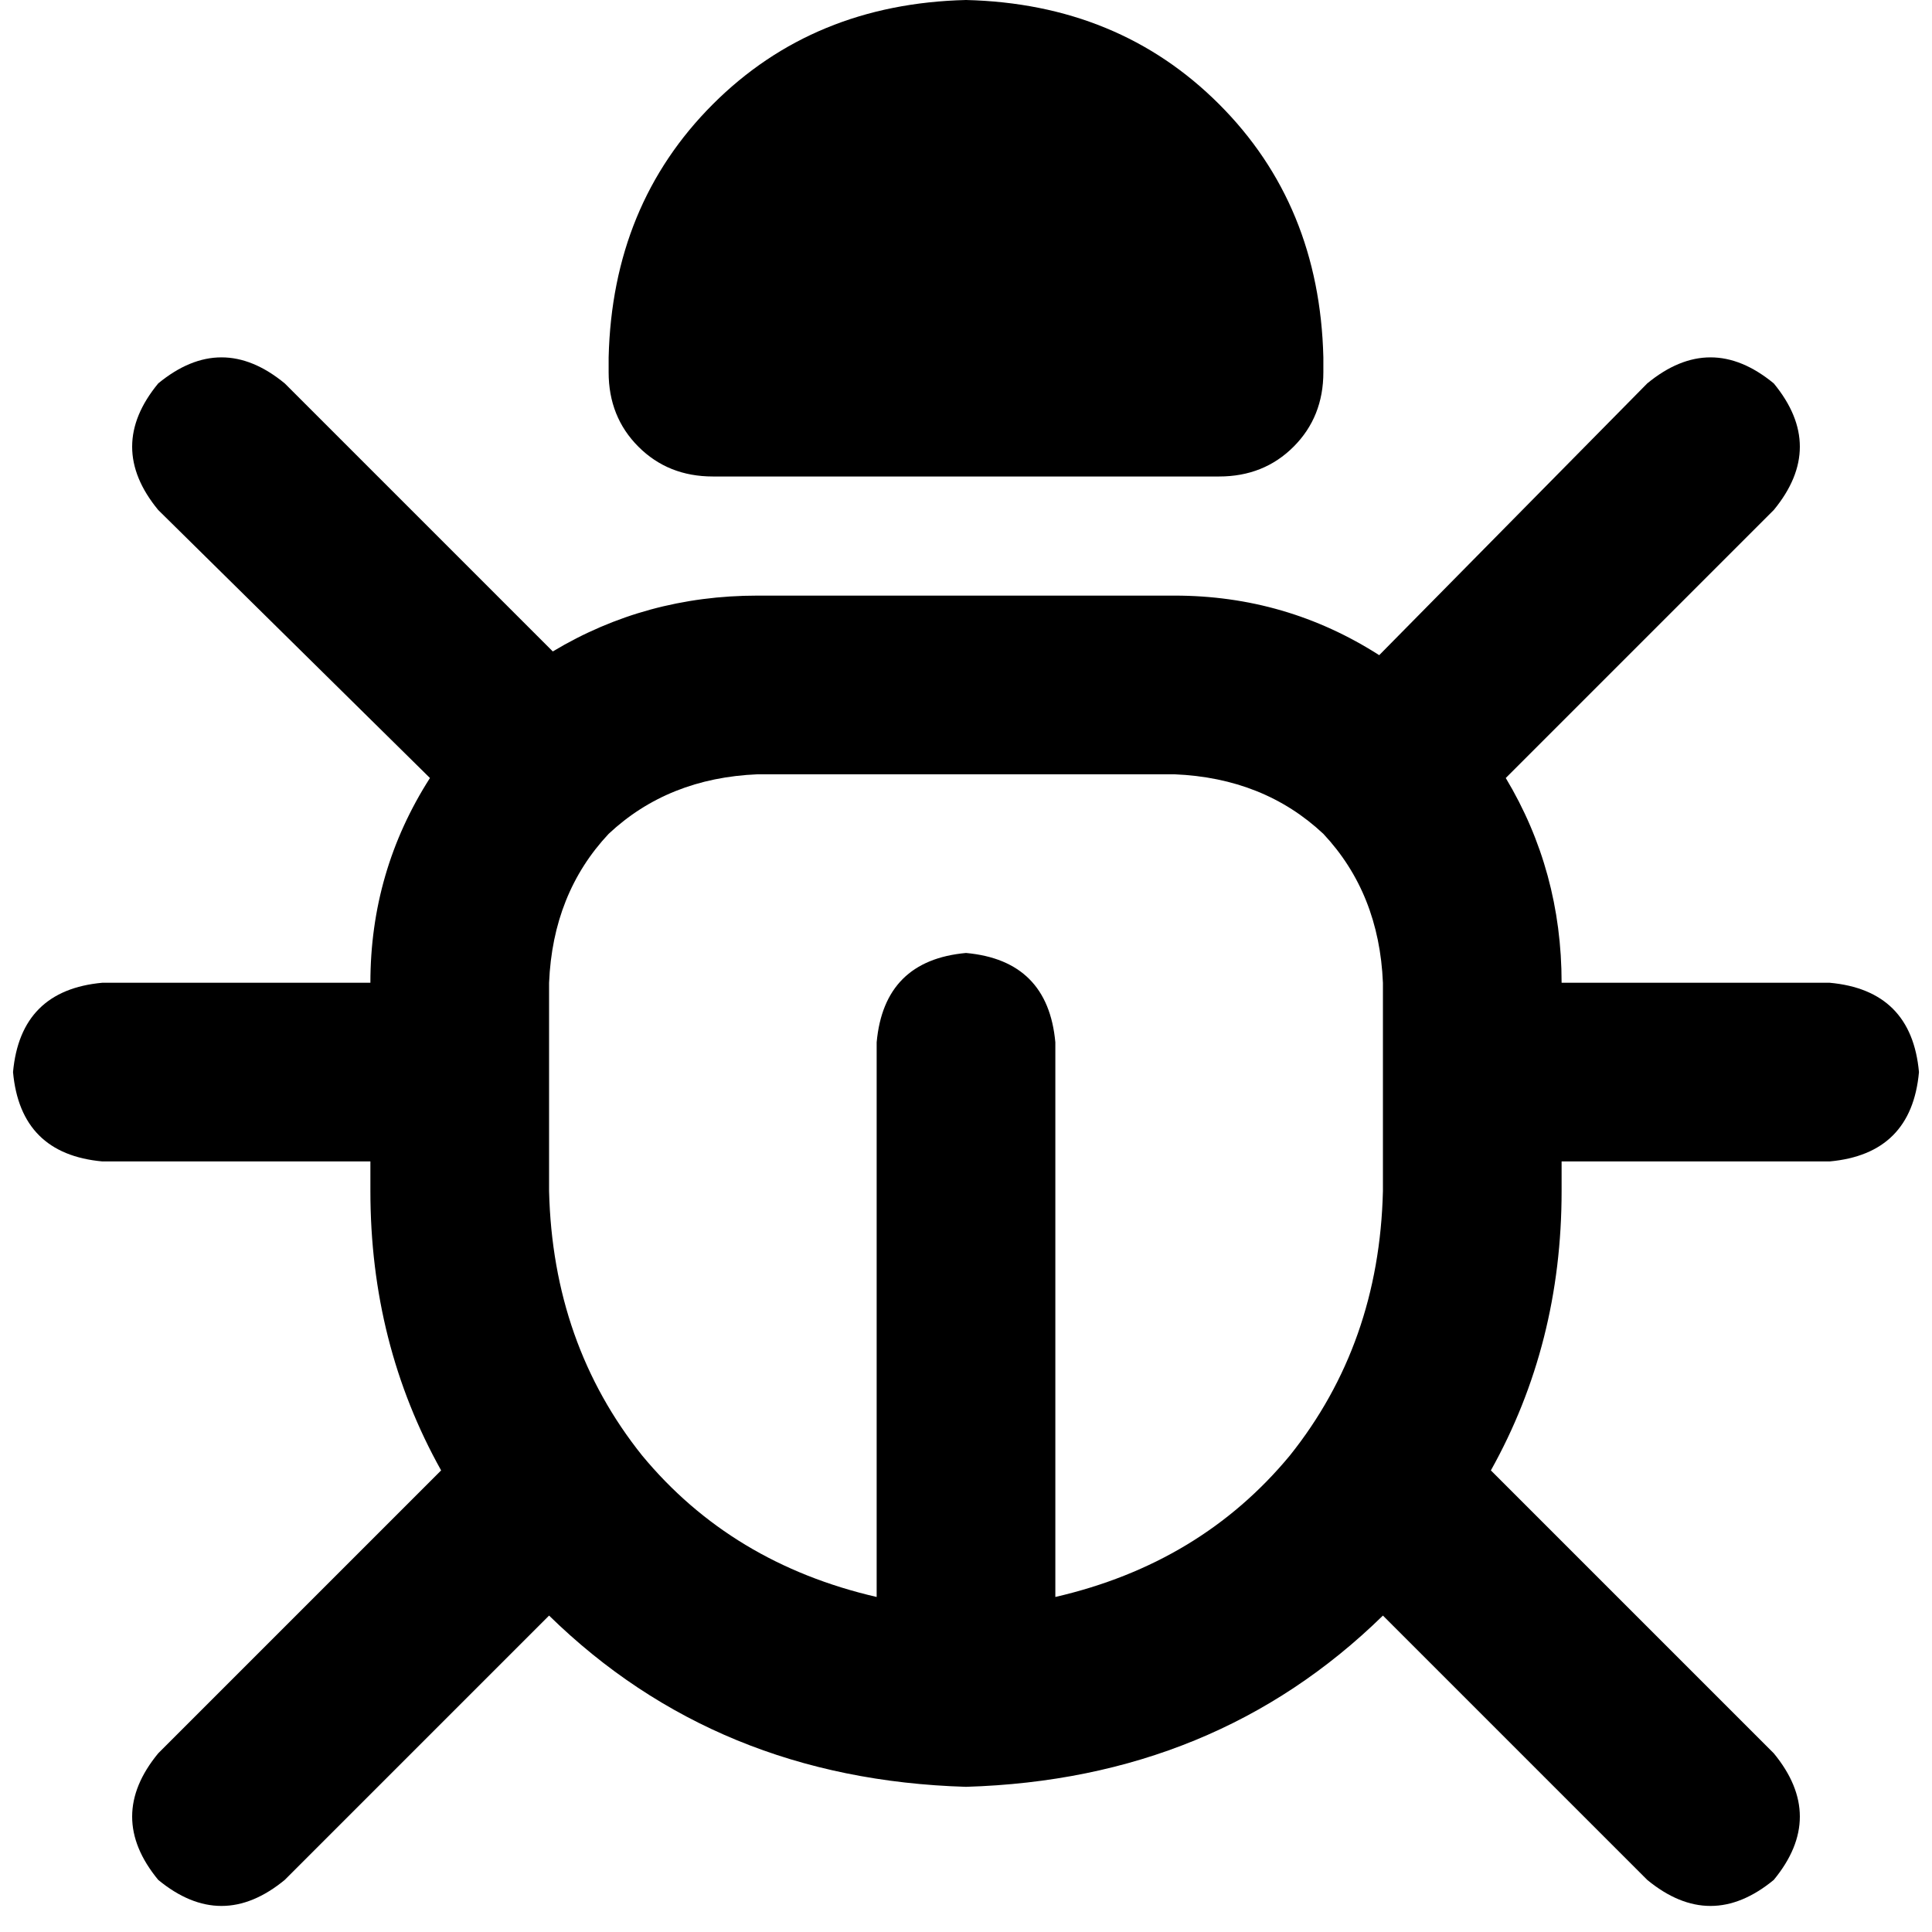
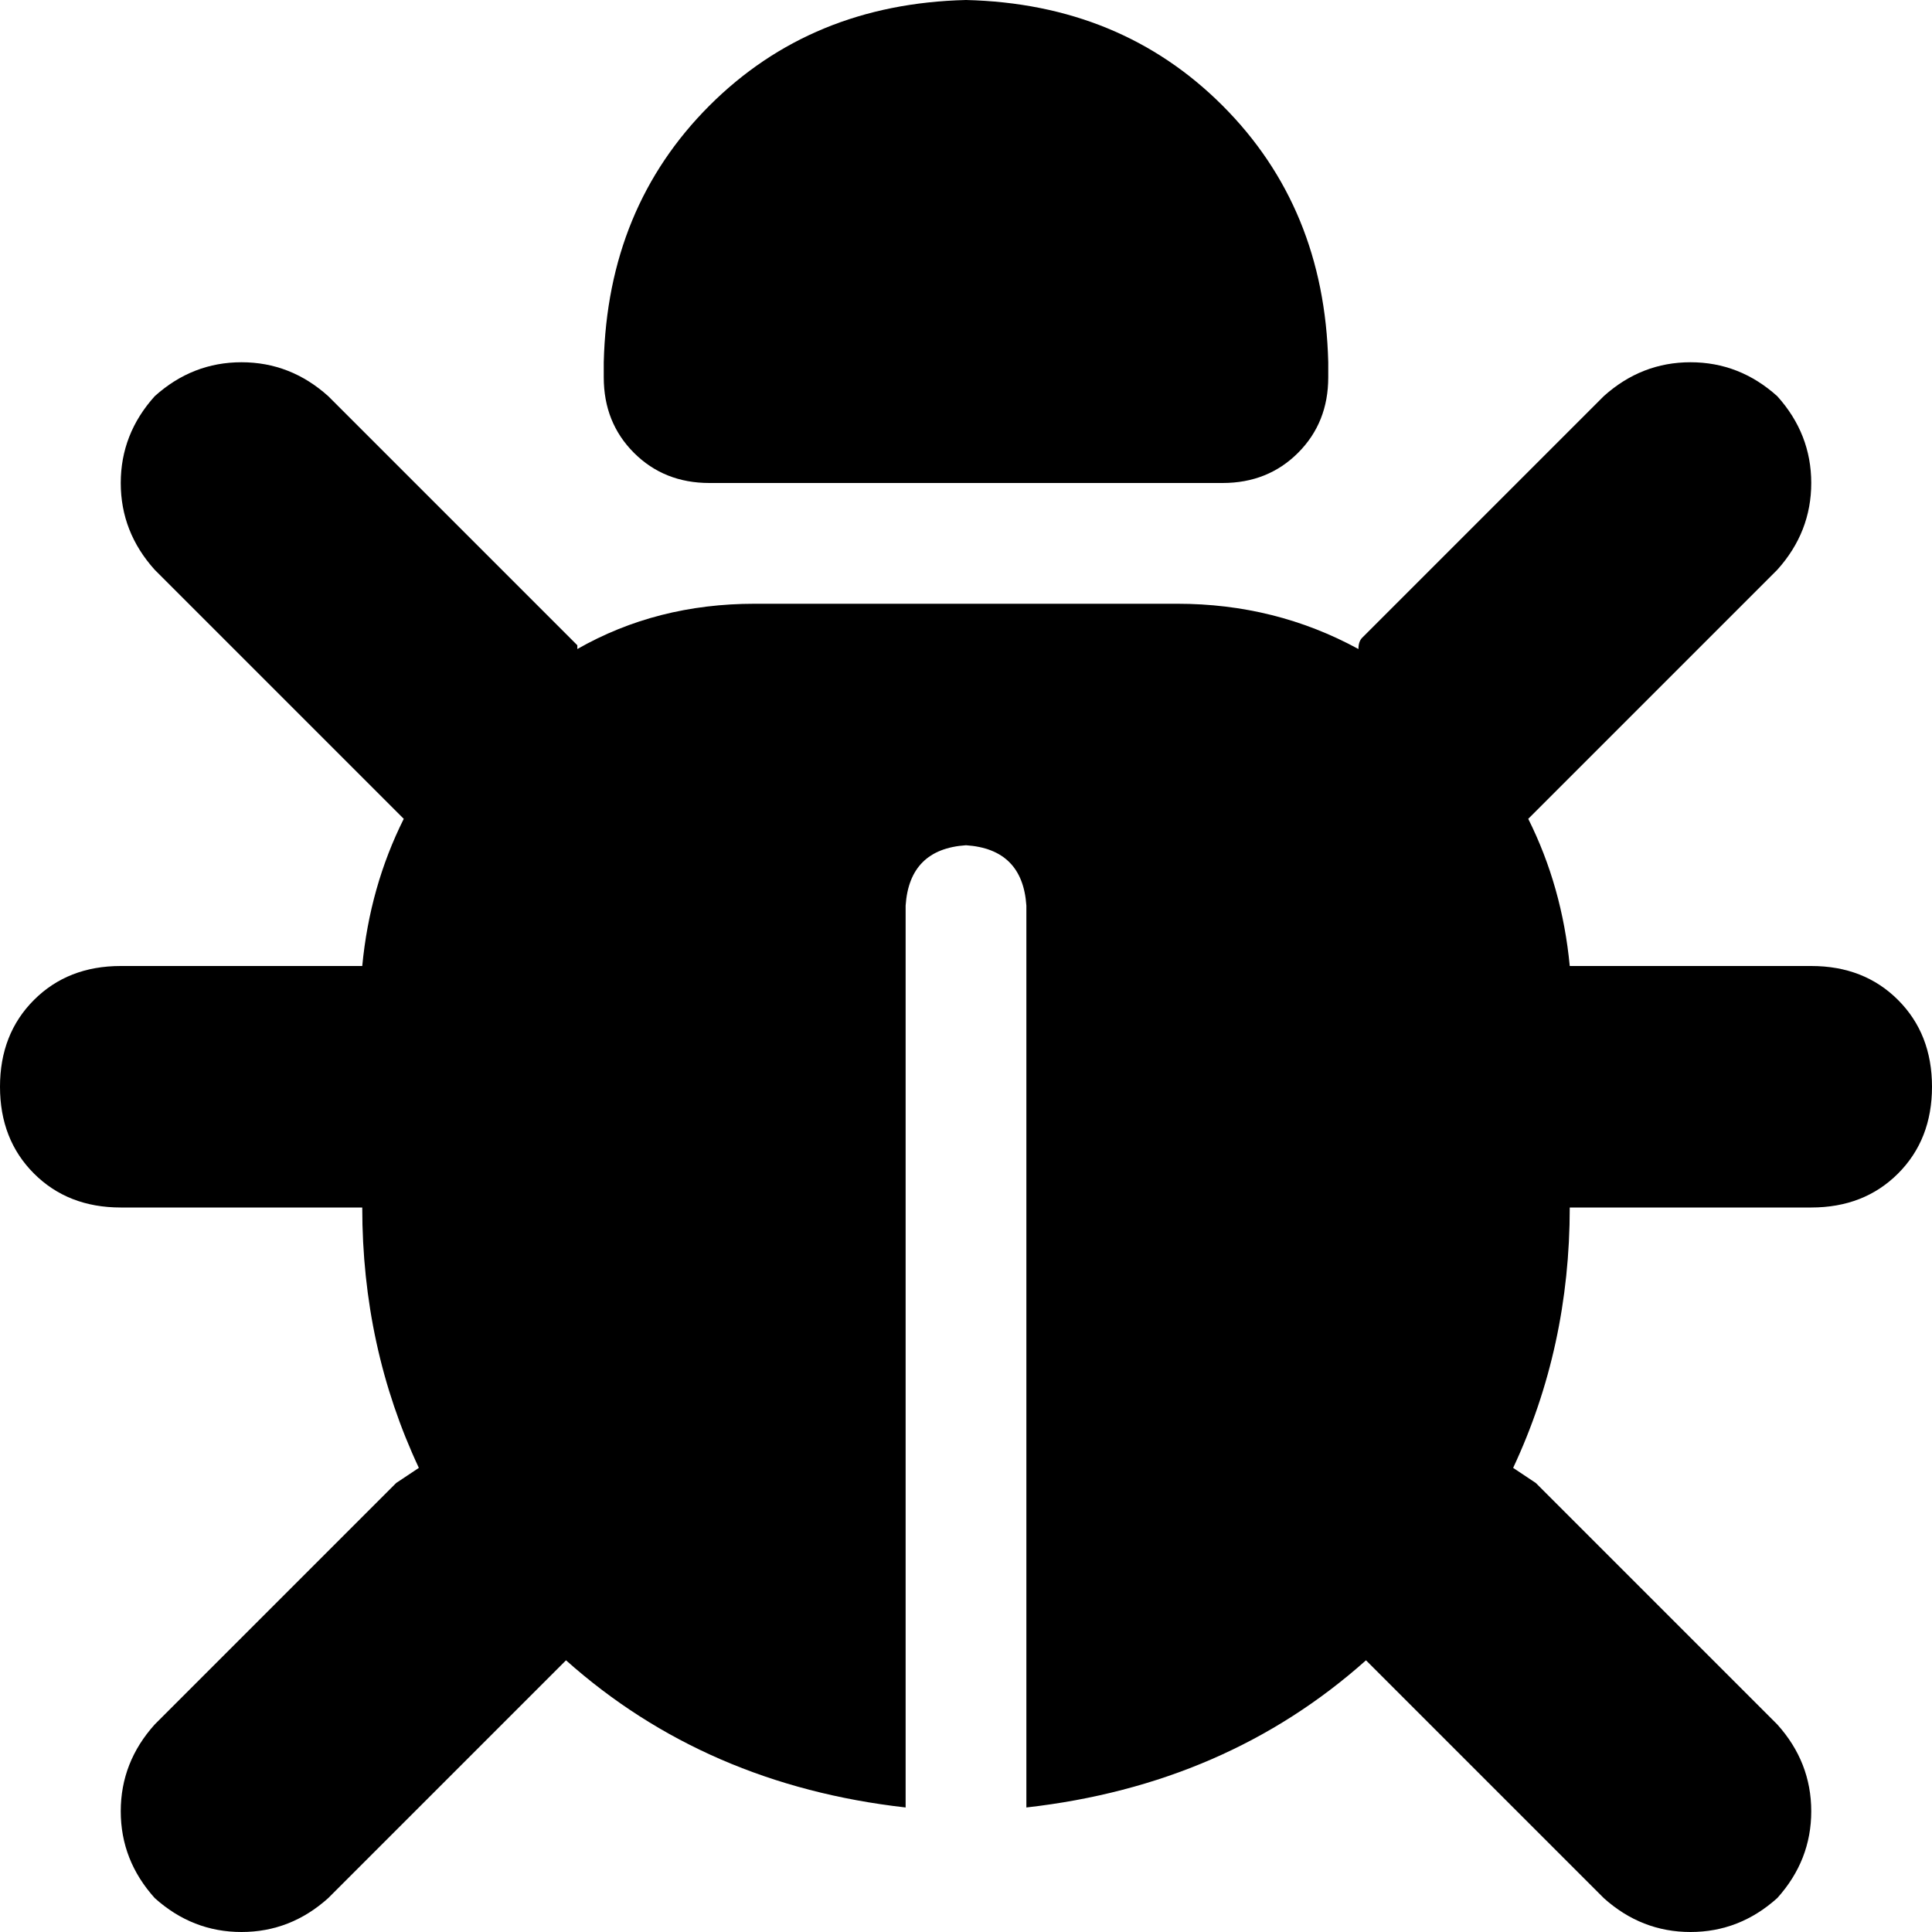
<svg xmlns="http://www.w3.org/2000/svg" height="1em" fill="currentColor" viewBox="0 0 512 512">
-   <path d="M 256 0 Q 296.447 0.987 323.083 27.622 L 323.083 27.622 L 323.083 27.622 Q 349.719 54.258 350.705 94.705 L 350.705 98.651 L 350.705 98.651 Q 350.705 110.489 342.813 118.382 Q 334.921 126.274 323.083 126.274 L 188.917 126.274 L 188.917 126.274 Q 177.079 126.274 169.187 118.382 Q 161.295 110.489 161.295 98.651 L 161.295 94.705 L 161.295 94.705 Q 162.281 54.258 188.917 27.622 Q 215.553 0.987 256 0 L 256 0 Z M 41.927 101.611 Q 58.697 87.8 75.468 101.611 L 146.497 172.64 L 146.497 172.64 Q 171.16 157.842 200.755 157.842 L 311.245 157.842 L 311.245 157.842 Q 340.84 157.842 365.503 173.626 L 436.532 101.611 L 436.532 101.611 Q 453.303 87.8 470.073 101.611 Q 483.884 118.382 470.073 135.152 L 399.044 206.181 L 399.044 206.181 Q 413.842 230.844 413.842 260.439 L 484.871 260.439 L 484.871 260.439 Q 506.574 262.412 508.547 284.116 Q 506.574 305.819 484.871 307.792 L 413.842 307.792 L 413.842 307.792 L 413.842 315.684 L 413.842 315.684 Q 413.842 356.131 395.098 389.672 L 470.073 464.647 L 470.073 464.647 Q 483.884 481.418 470.073 498.189 Q 453.303 512 436.532 498.189 L 366.489 428.146 L 366.489 428.146 Q 322.096 471.553 256 473.526 Q 189.904 471.553 145.511 428.146 L 75.468 498.189 L 75.468 498.189 Q 58.697 512 41.927 498.189 Q 28.116 481.418 41.927 464.647 L 116.902 389.672 L 116.902 389.672 Q 98.158 356.131 98.158 315.684 L 98.158 307.792 L 98.158 307.792 L 27.129 307.792 L 27.129 307.792 Q 5.426 305.819 3.453 284.116 Q 5.426 262.412 27.129 260.439 L 98.158 260.439 L 98.158 260.439 Q 98.158 230.844 113.942 206.181 L 41.927 135.152 L 41.927 135.152 Q 28.116 118.382 41.927 101.611 L 41.927 101.611 Z M 145.511 260.439 L 145.511 315.684 L 145.511 260.439 L 145.511 315.684 Q 146.497 356.131 170.173 385.726 Q 193.85 414.335 232.324 423.214 L 232.324 276.224 L 232.324 276.224 Q 234.297 254.52 256 252.547 Q 277.703 254.52 279.676 276.224 L 279.676 423.214 L 279.676 423.214 Q 318.15 414.335 341.827 385.726 Q 365.503 356.131 366.489 315.684 L 366.489 260.439 L 366.489 260.439 Q 365.503 236.763 350.705 220.979 Q 334.921 206.181 311.245 205.195 L 200.755 205.195 L 200.755 205.195 Q 177.079 206.181 161.295 220.979 Q 146.497 236.763 145.511 260.439 L 145.511 260.439 Z" />
+   <path d="M 256 0 Q 297 1 324 28 L 324 28 L 324 28 Q 351 55 352 96 L 352 100 L 352 100 Q 352 112 344 120 Q 336 128 324 128 L 188 128 L 188 128 Q 176 128 168 120 Q 160 112 160 100 L 160 96 L 160 96 Q 161 55 188 28 Q 215 1 256 0 L 256 0 Z M 41 105 Q 51 96 64 96 L 64 96 L 64 96 Q 77 96 87 105 L 151 169 L 151 169 Q 152 170 153 171 Q 153 171 153 172 Q 174 160 200 160 L 312 160 L 312 160 Q 338 160 360 172 Q 360 170 361 169 L 425 105 L 425 105 Q 435 96 448 96 Q 461 96 471 105 Q 480 115 480 128 Q 480 141 471 151 L 407 215 L 407 215 Q 406 216 405 217 Q 414 235 416 256 L 480 256 L 480 256 Q 494 256 503 265 Q 512 274 512 288 Q 512 302 503 311 Q 494 320 480 320 L 416 320 L 416 320 Q 416 357 401 389 Q 404 391 407 393 L 471 457 L 471 457 Q 480 467 480 480 Q 480 493 471 503 Q 461 512 448 512 Q 435 512 425 503 L 362 440 L 362 440 Q 325 473 272 479 L 272 240 L 272 240 Q 271 225 256 224 Q 241 225 240 240 L 240 479 L 240 479 Q 187 473 150 440 L 87 503 L 87 503 Q 77 512 64 512 Q 51 512 41 503 Q 32 493 32 480 Q 32 467 41 457 L 105 393 L 105 393 Q 108 391 111 389 Q 96 357 96 320 L 32 320 L 32 320 Q 18 320 9 311 Q 0 302 0 288 Q 0 274 9 265 Q 18 256 32 256 L 96 256 L 96 256 Q 98 235 107 217 Q 106 216 105 215 L 41 151 L 41 151 Q 32 141 32 128 Q 32 115 41 105 L 41 105 Z" />
</svg>
